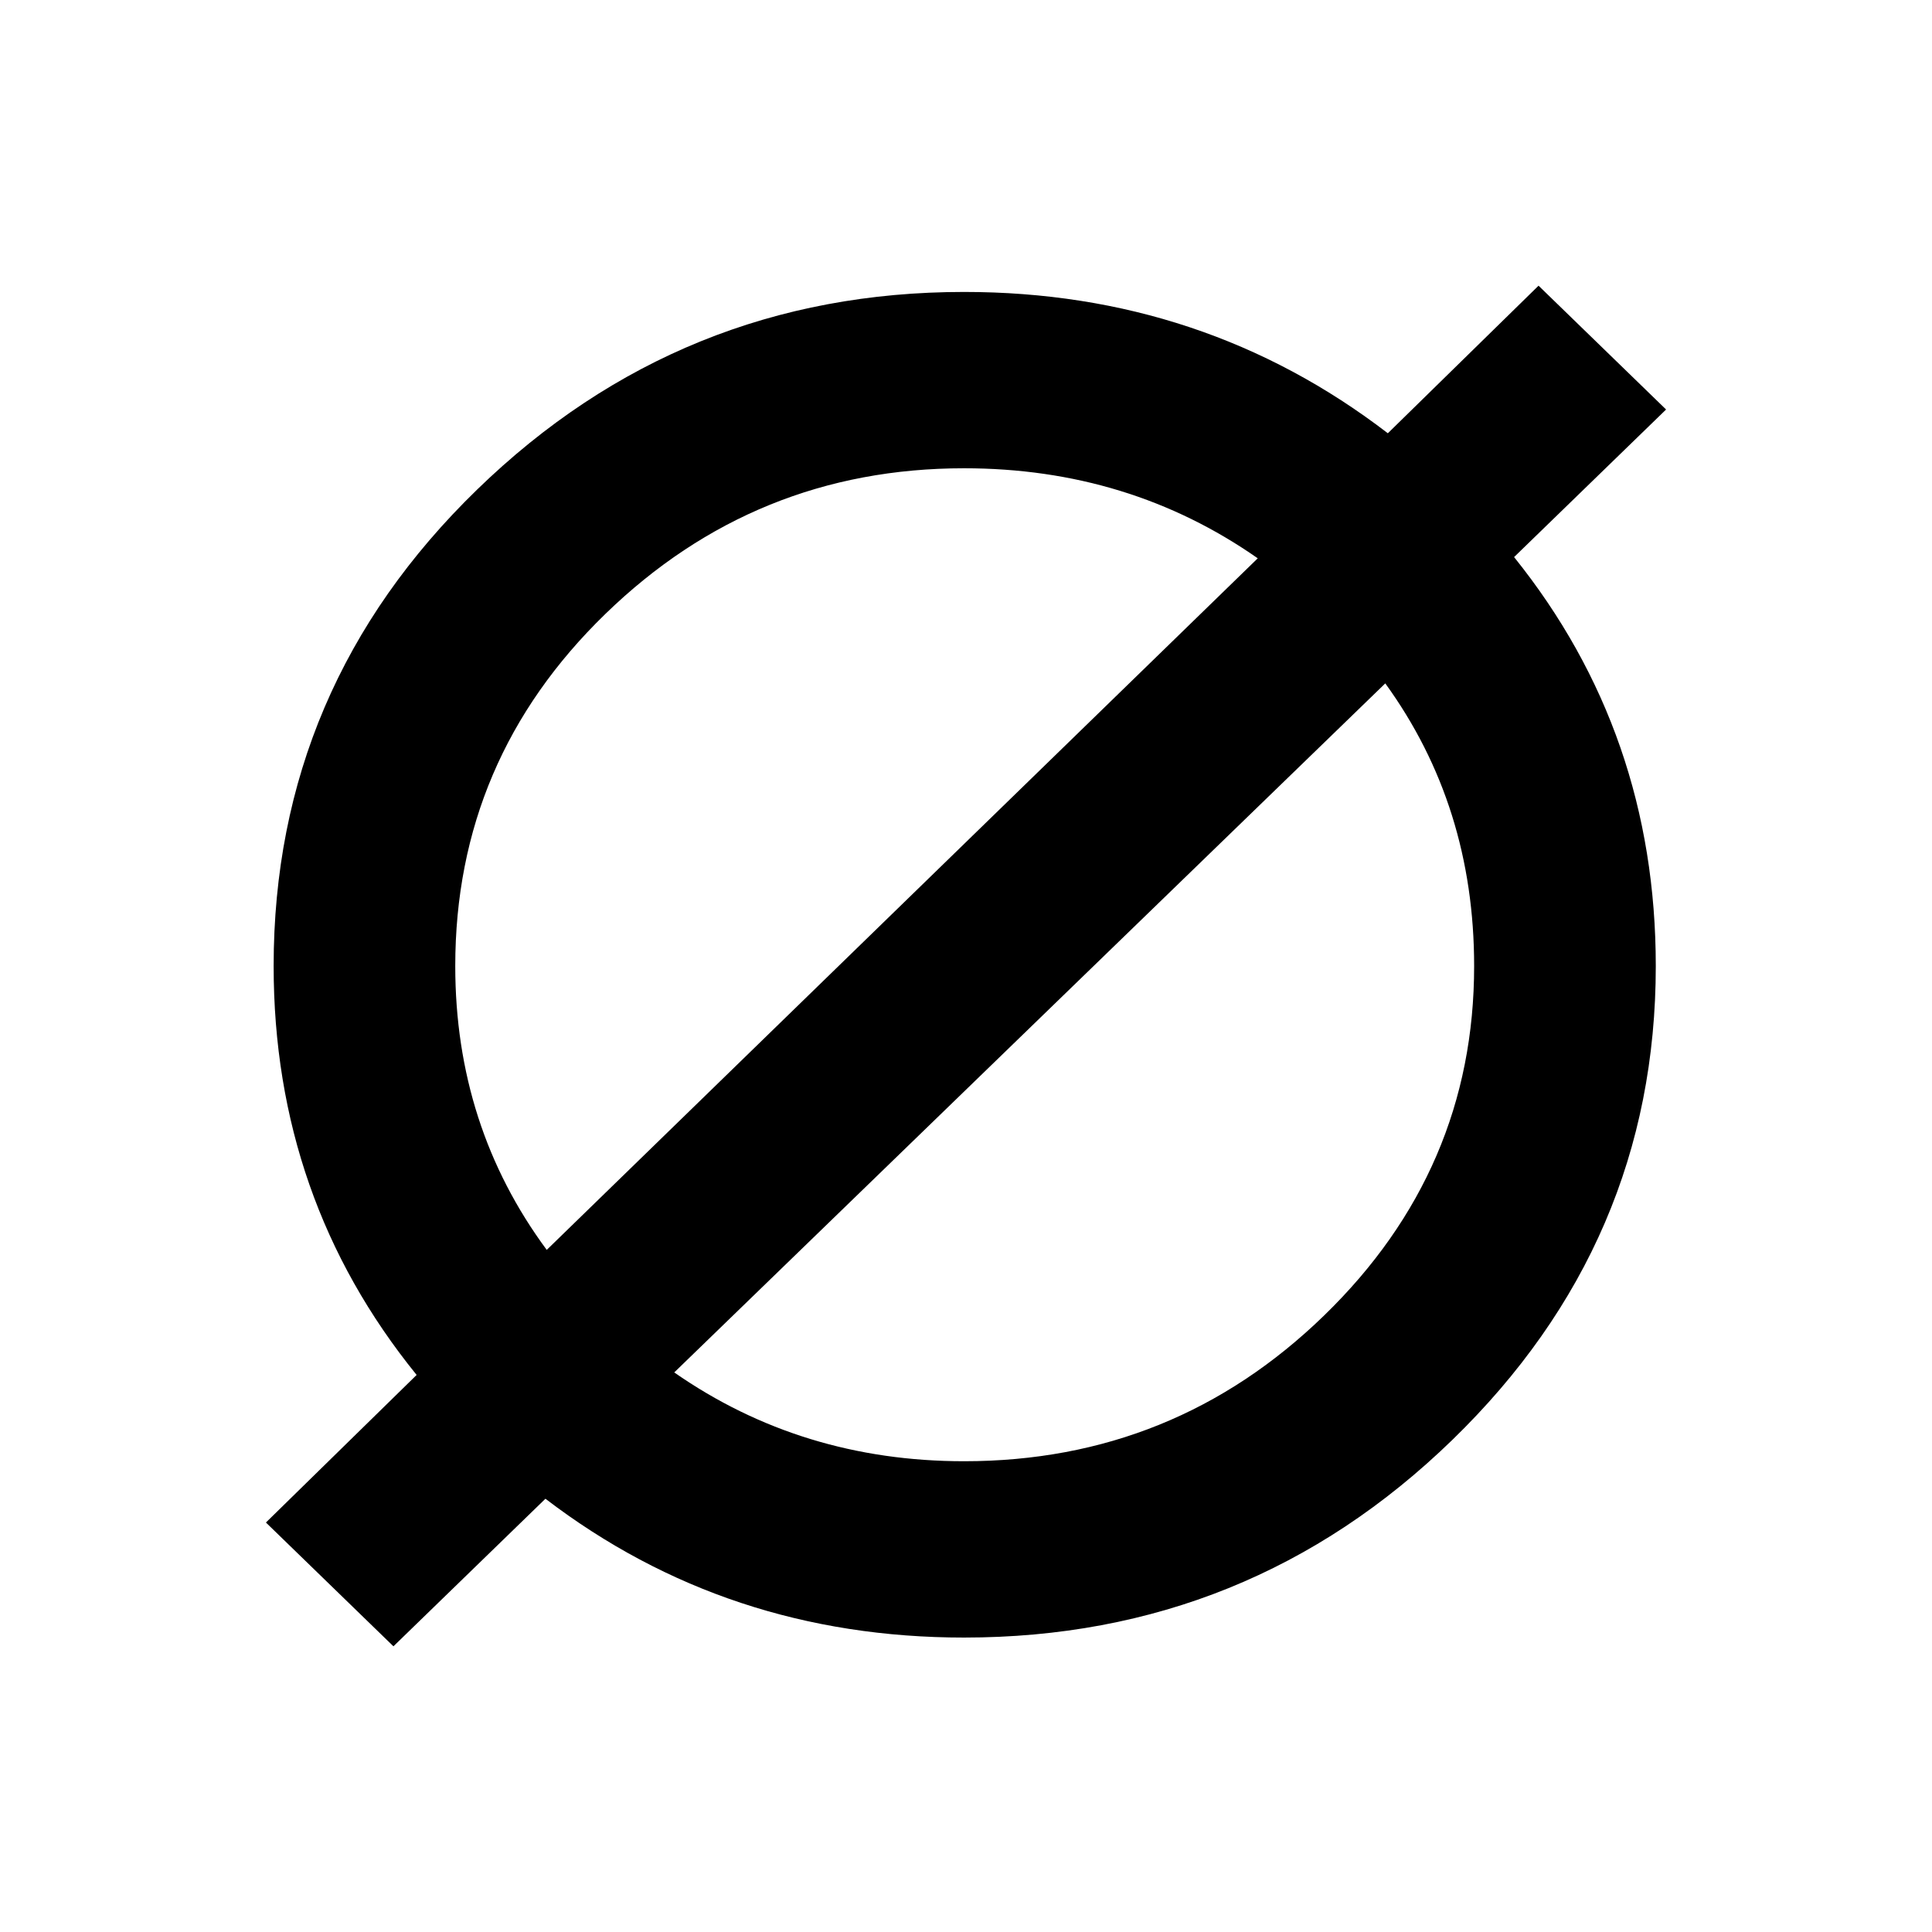
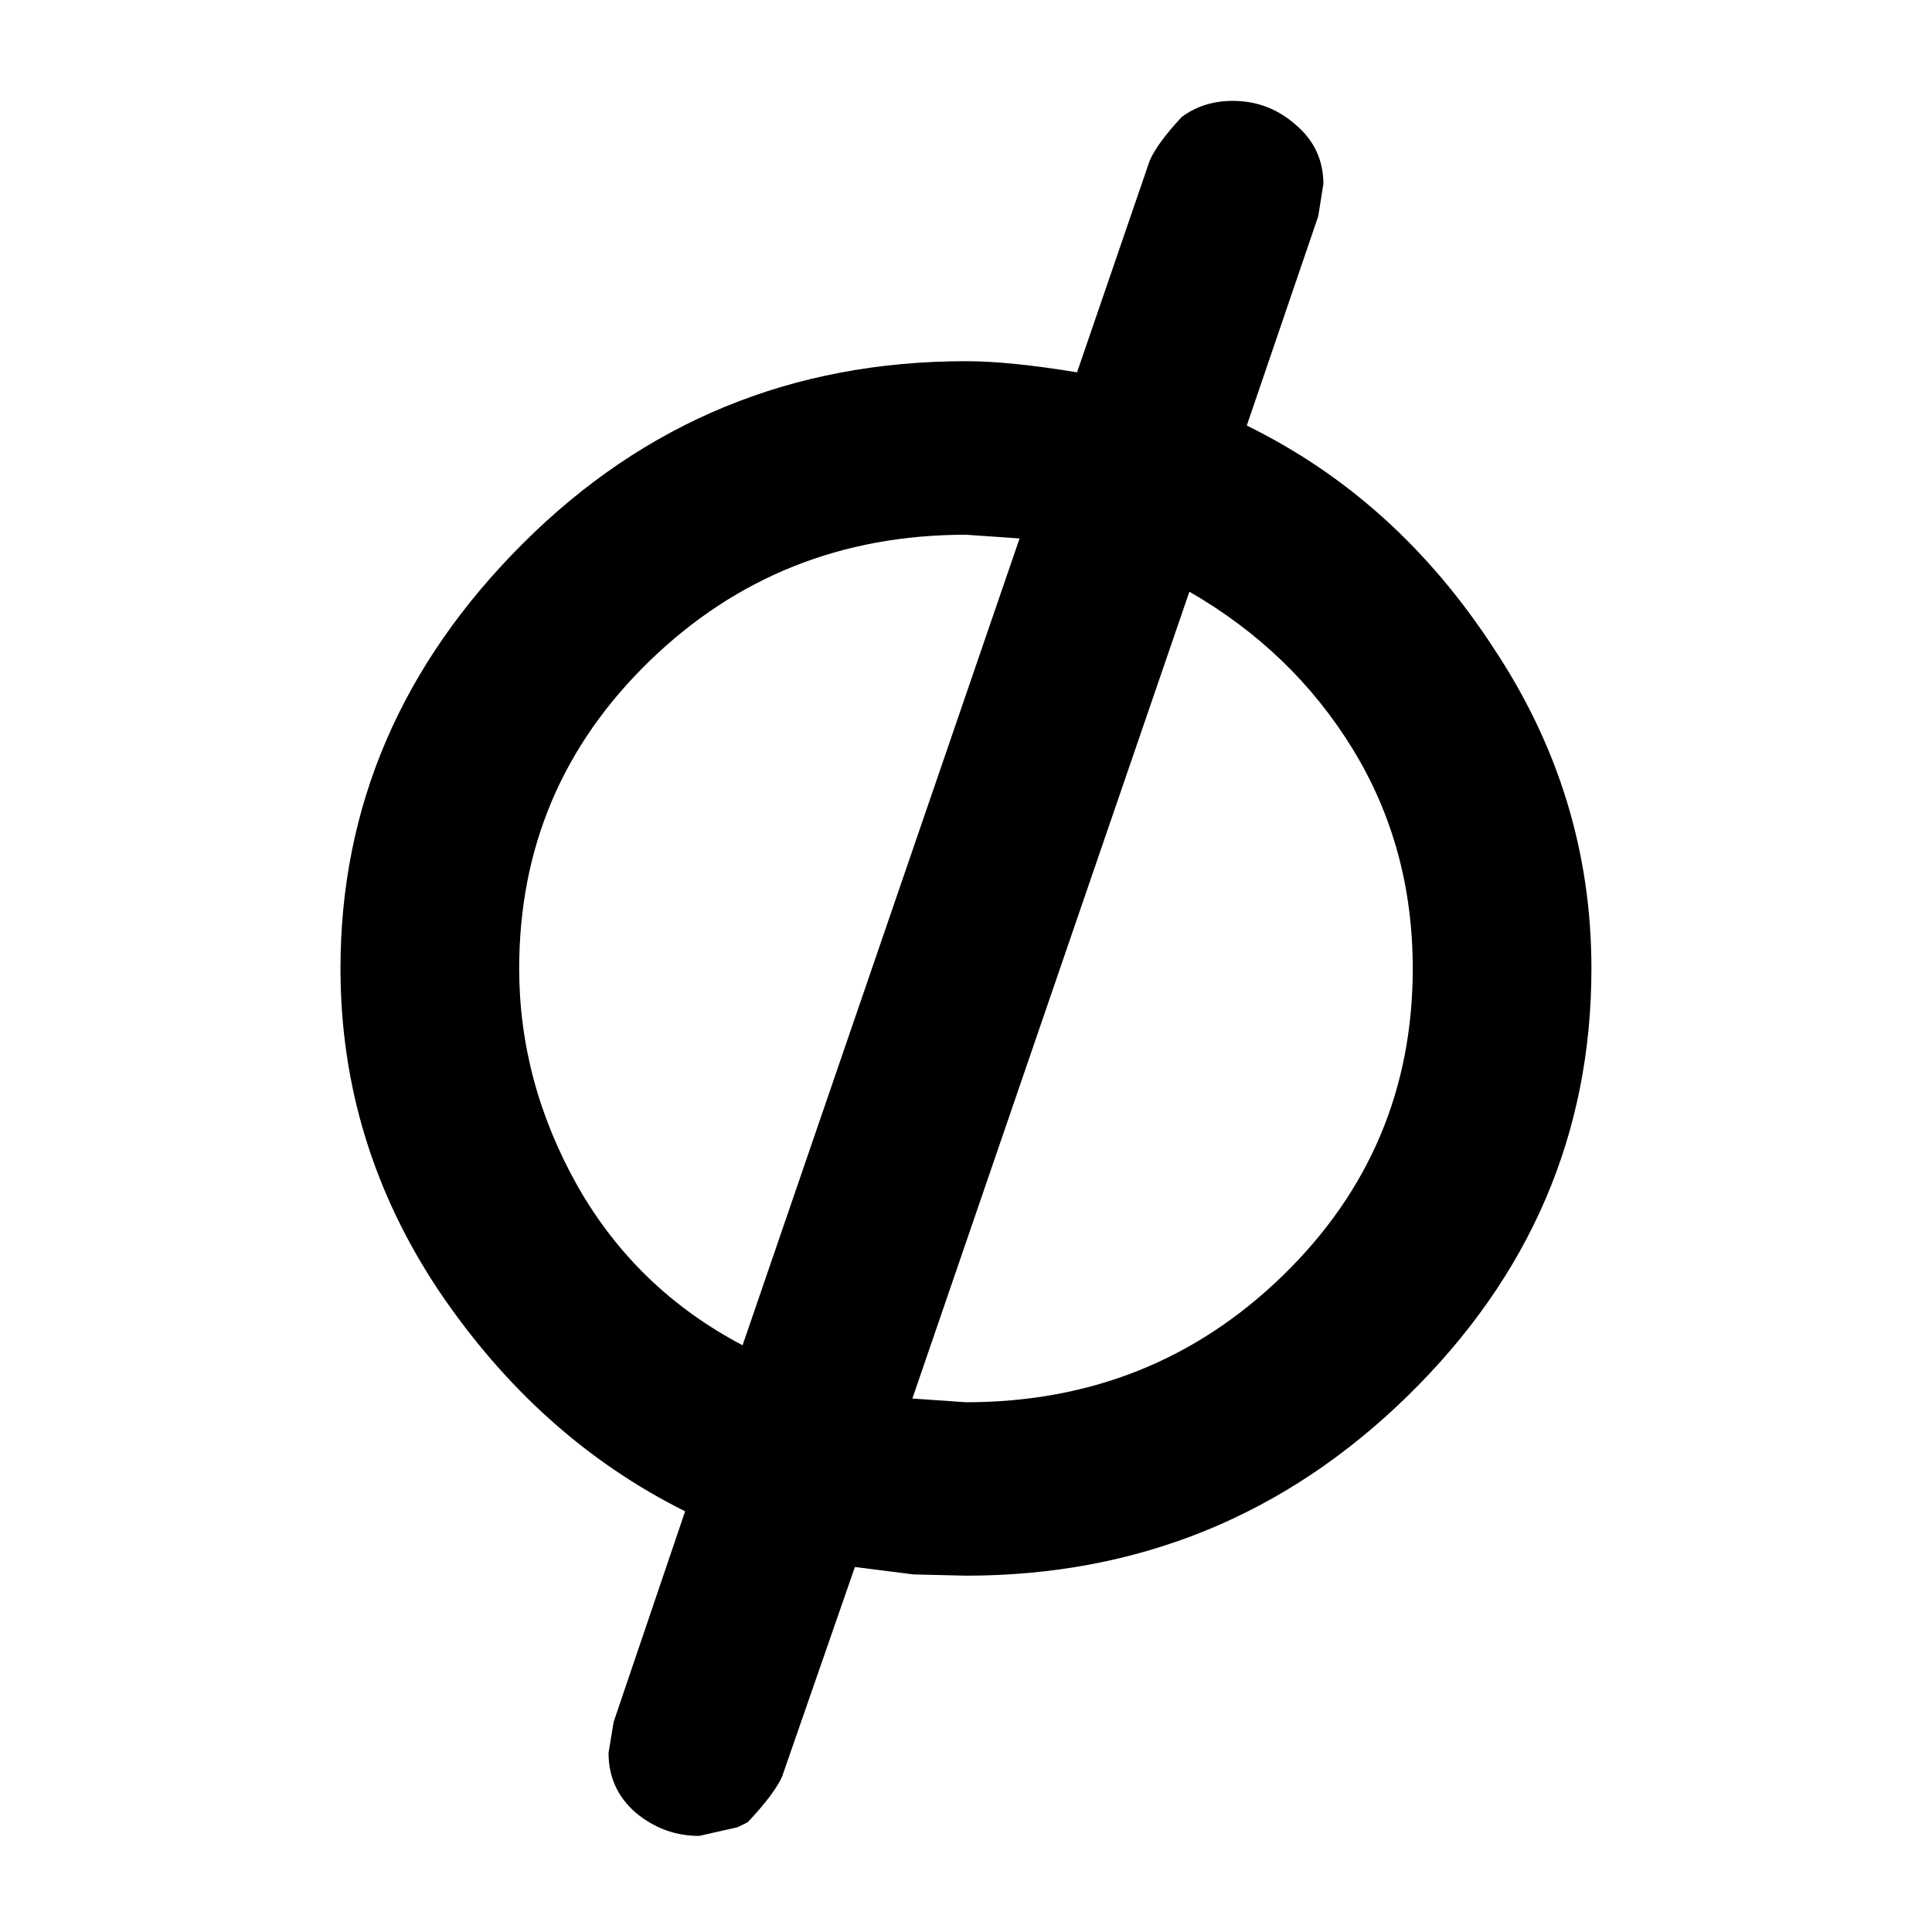
- <svg xmlns="http://www.w3.org/2000/svg" width="1112" height="1112" viewBox="0 -863.1 1112 1112" role="img" focusable="false" aria-labelledby="MathJax-SVG-1-Title" version="1.1" id="svg3">
-   <defs aria-hidden="true" id="defs1">
-     <path stroke-width="1" id="E1-MJMAIN-5B" d="M 118,-250 V 750 h 137 v -40 h -97 v -920 h 97 v -40 z" />
-     <path stroke-width="1" id="E1-MJMATHI-78" d="m 52,289 q 7,42 54,97 47,55 116,56 35,0 64,-18 29,-18 43,-45 42,63 101,63 37,0 64,-22 27,-22 28,-59 0,-29 -14,-47 -14,-18 -27,-22 -13,-4 -23,-4 -19,0 -31,11 -12,11 -12,29 0,46 50,63 -11,13 -40,13 -13,0 -19,-2 -38,-16 -56,-66 -60,-221 -60,-258 0,-28 16,-40 16,-12 35,-12 37,0 73,33 36,33 49,81 3,10 6,11 3,1 16,2 h 4 q 15,0 15,-8 0,-1 -2,-11 Q 486,77 440,33 394,-11 333,-11 263,-11 227,52 186,-10 133,-10 h -6 q -49,0 -70,26 -21,26 -22,55 0,32 19,52 19,20 45,20 43,0 43,-42 Q 142,81 130,66 118,51 107,46 96,41 94,41 l -3,-1 q 0,-1 6,-4 6,-3 16,-7 10,-4 19,-3 36,0 62,45 9,16 23,68 14,52 28,108 14,56 16,66 5,27 5,39 0,28 -15,40 -15,12 -34,12 -40,0 -75,-32 -35,-32 -49,-82 -2,-9 -5,-10 -3,-1 -16,-2 H 58 q -6,6 -6,11 z" />
-     <path stroke-width="1" id="E1-MJMAIN-5D" d="m 22,710 v 40 H 159 V -250 H 22 v 40 h 97 v 920 z" />
-   </defs>
-   <text xml:space="preserve" style="font-size:1496.08px;font-family:'DejaVu Sans';-inkscape-font-specification:'DejaVu Sans';fill:#000000;stroke-width:1" x="96.751" y="59.424" id="text1-9" transform="scale(1.014895,0.9853239)">
-     <tspan id="tspan1" x="96.751" y="59.424" style="stroke-width:1">⌀</tspan>
-   </text>
+ <svg xmlns="http://www.w3.org/2000/svg" width="64" height="64.001" viewBox="0 -863.1 64 64.001" role="img" focusable="false" aria-labelledby="MathJax-SVG-1-Title" version="1.1" id="svg3">
+   <defs aria-hidden="true" id="defs1" />
+   <path style="font-size:85.334px;font-family:'GOST type B';-inkscape-font-specification:'GOST type B';stroke-width:0.04" d="m 39.4,-843.498 -9.176,26.727 1.776,0.123 q 6.174,0 10.487,-4.188 4.313,-4.188 4.313,-10.182 0,-4.023 -1.988,-7.267 -1.988,-3.243 -5.413,-5.214 z m -14.801,24.962 9.176,-26.727 -1.776,-0.123 q -6.174,0 -10.487,4.188 -4.313,4.188 -4.313,10.182 0,3.777 1.945,7.226 1.945,3.408 5.455,5.255 z m -1.903,5.501 q -4.863,-2.422 -8.161,-7.308 -3.256,-4.886 -3.256,-10.675 0,-8.047 6.047,-14.082 6.047,-6.035 14.674,-6.035 1.438,0 3.679,0.369 l 2.41,-7.021 q 0.254,-0.575 1.057,-1.437 0.719,-0.534 1.691,-0.534 1.184,0 2.072,0.78 0.93,0.78 0.93,1.971 l -0.169,1.067 -2.368,6.938 q 4.948,2.422 8.161,7.349 3.256,4.886 3.256,10.633 0,8.211 -6.089,14.164 -6.089,5.953 -14.631,5.953 l -1.734,-0.041 -1.945,-0.246 -2.41,6.938 q -0.254,0.575 -1.142,1.519 l -0.338,0.164 -1.269,0.287 q -1.184,0 -2.114,-0.78 -0.888,-0.78 -0.888,-1.971 l 0.169,-1.026 z" id="text1-9-1-5-2-1" aria-label="⌀" />
</svg>
